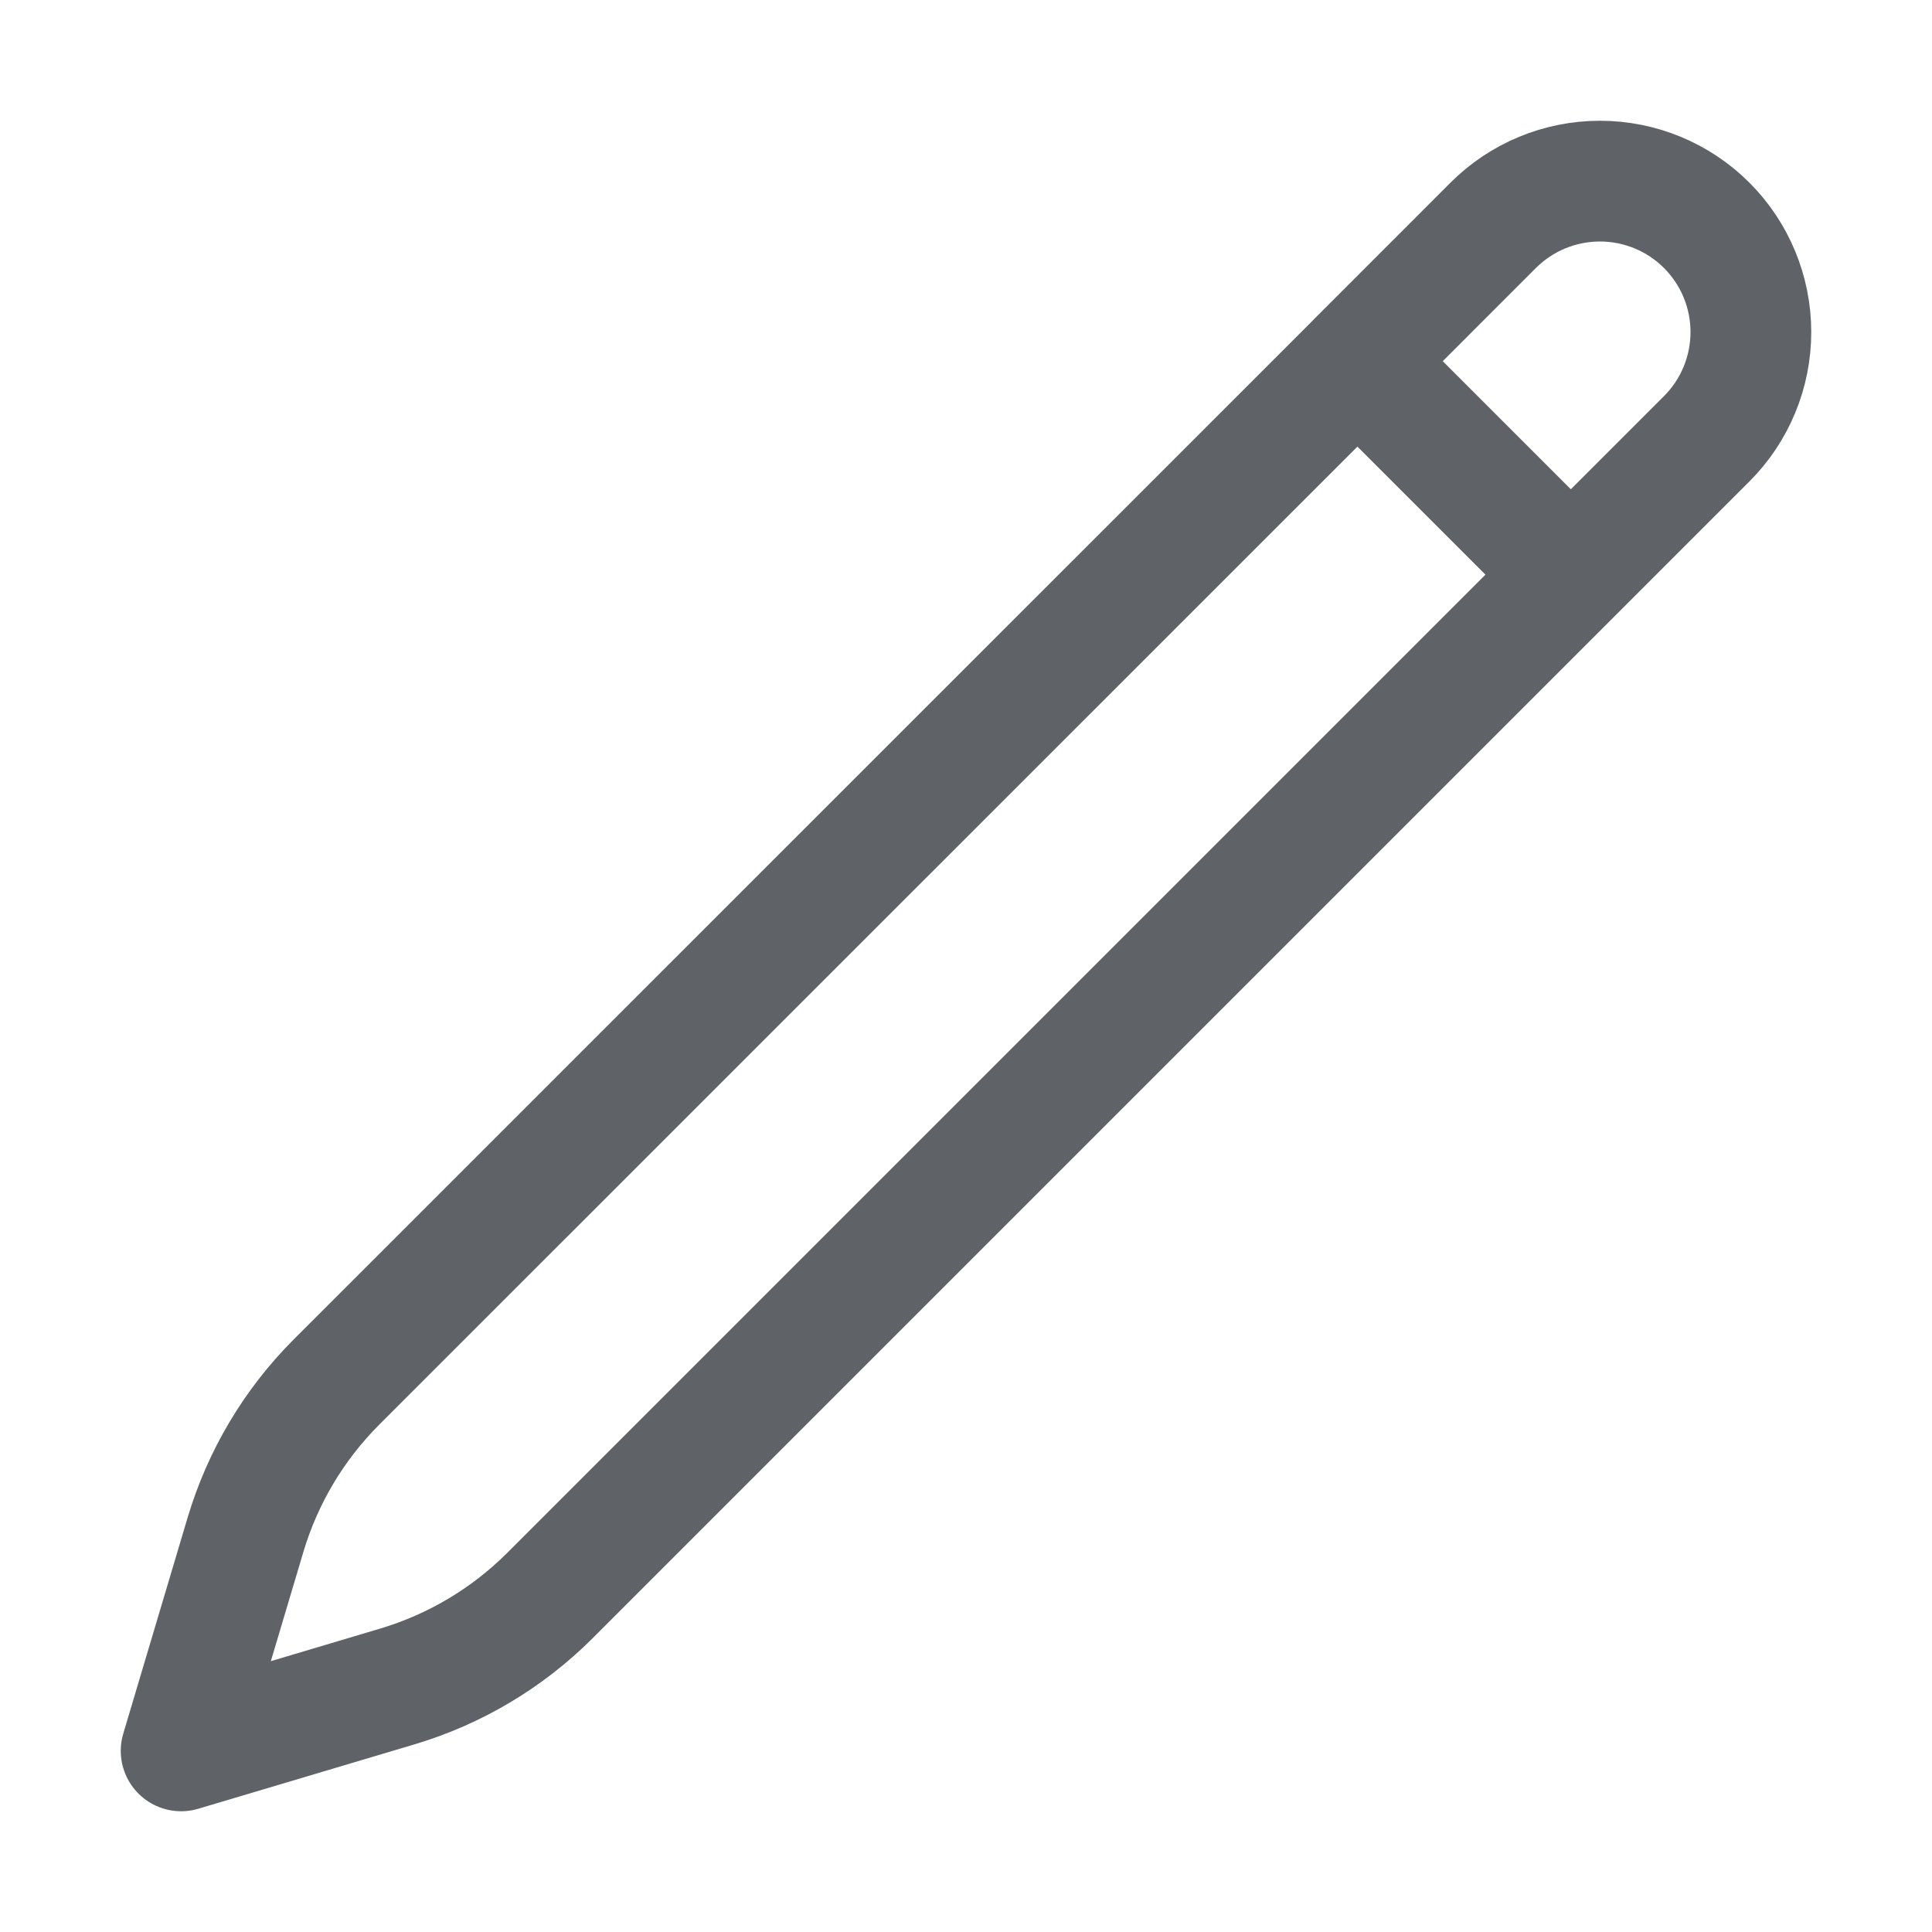
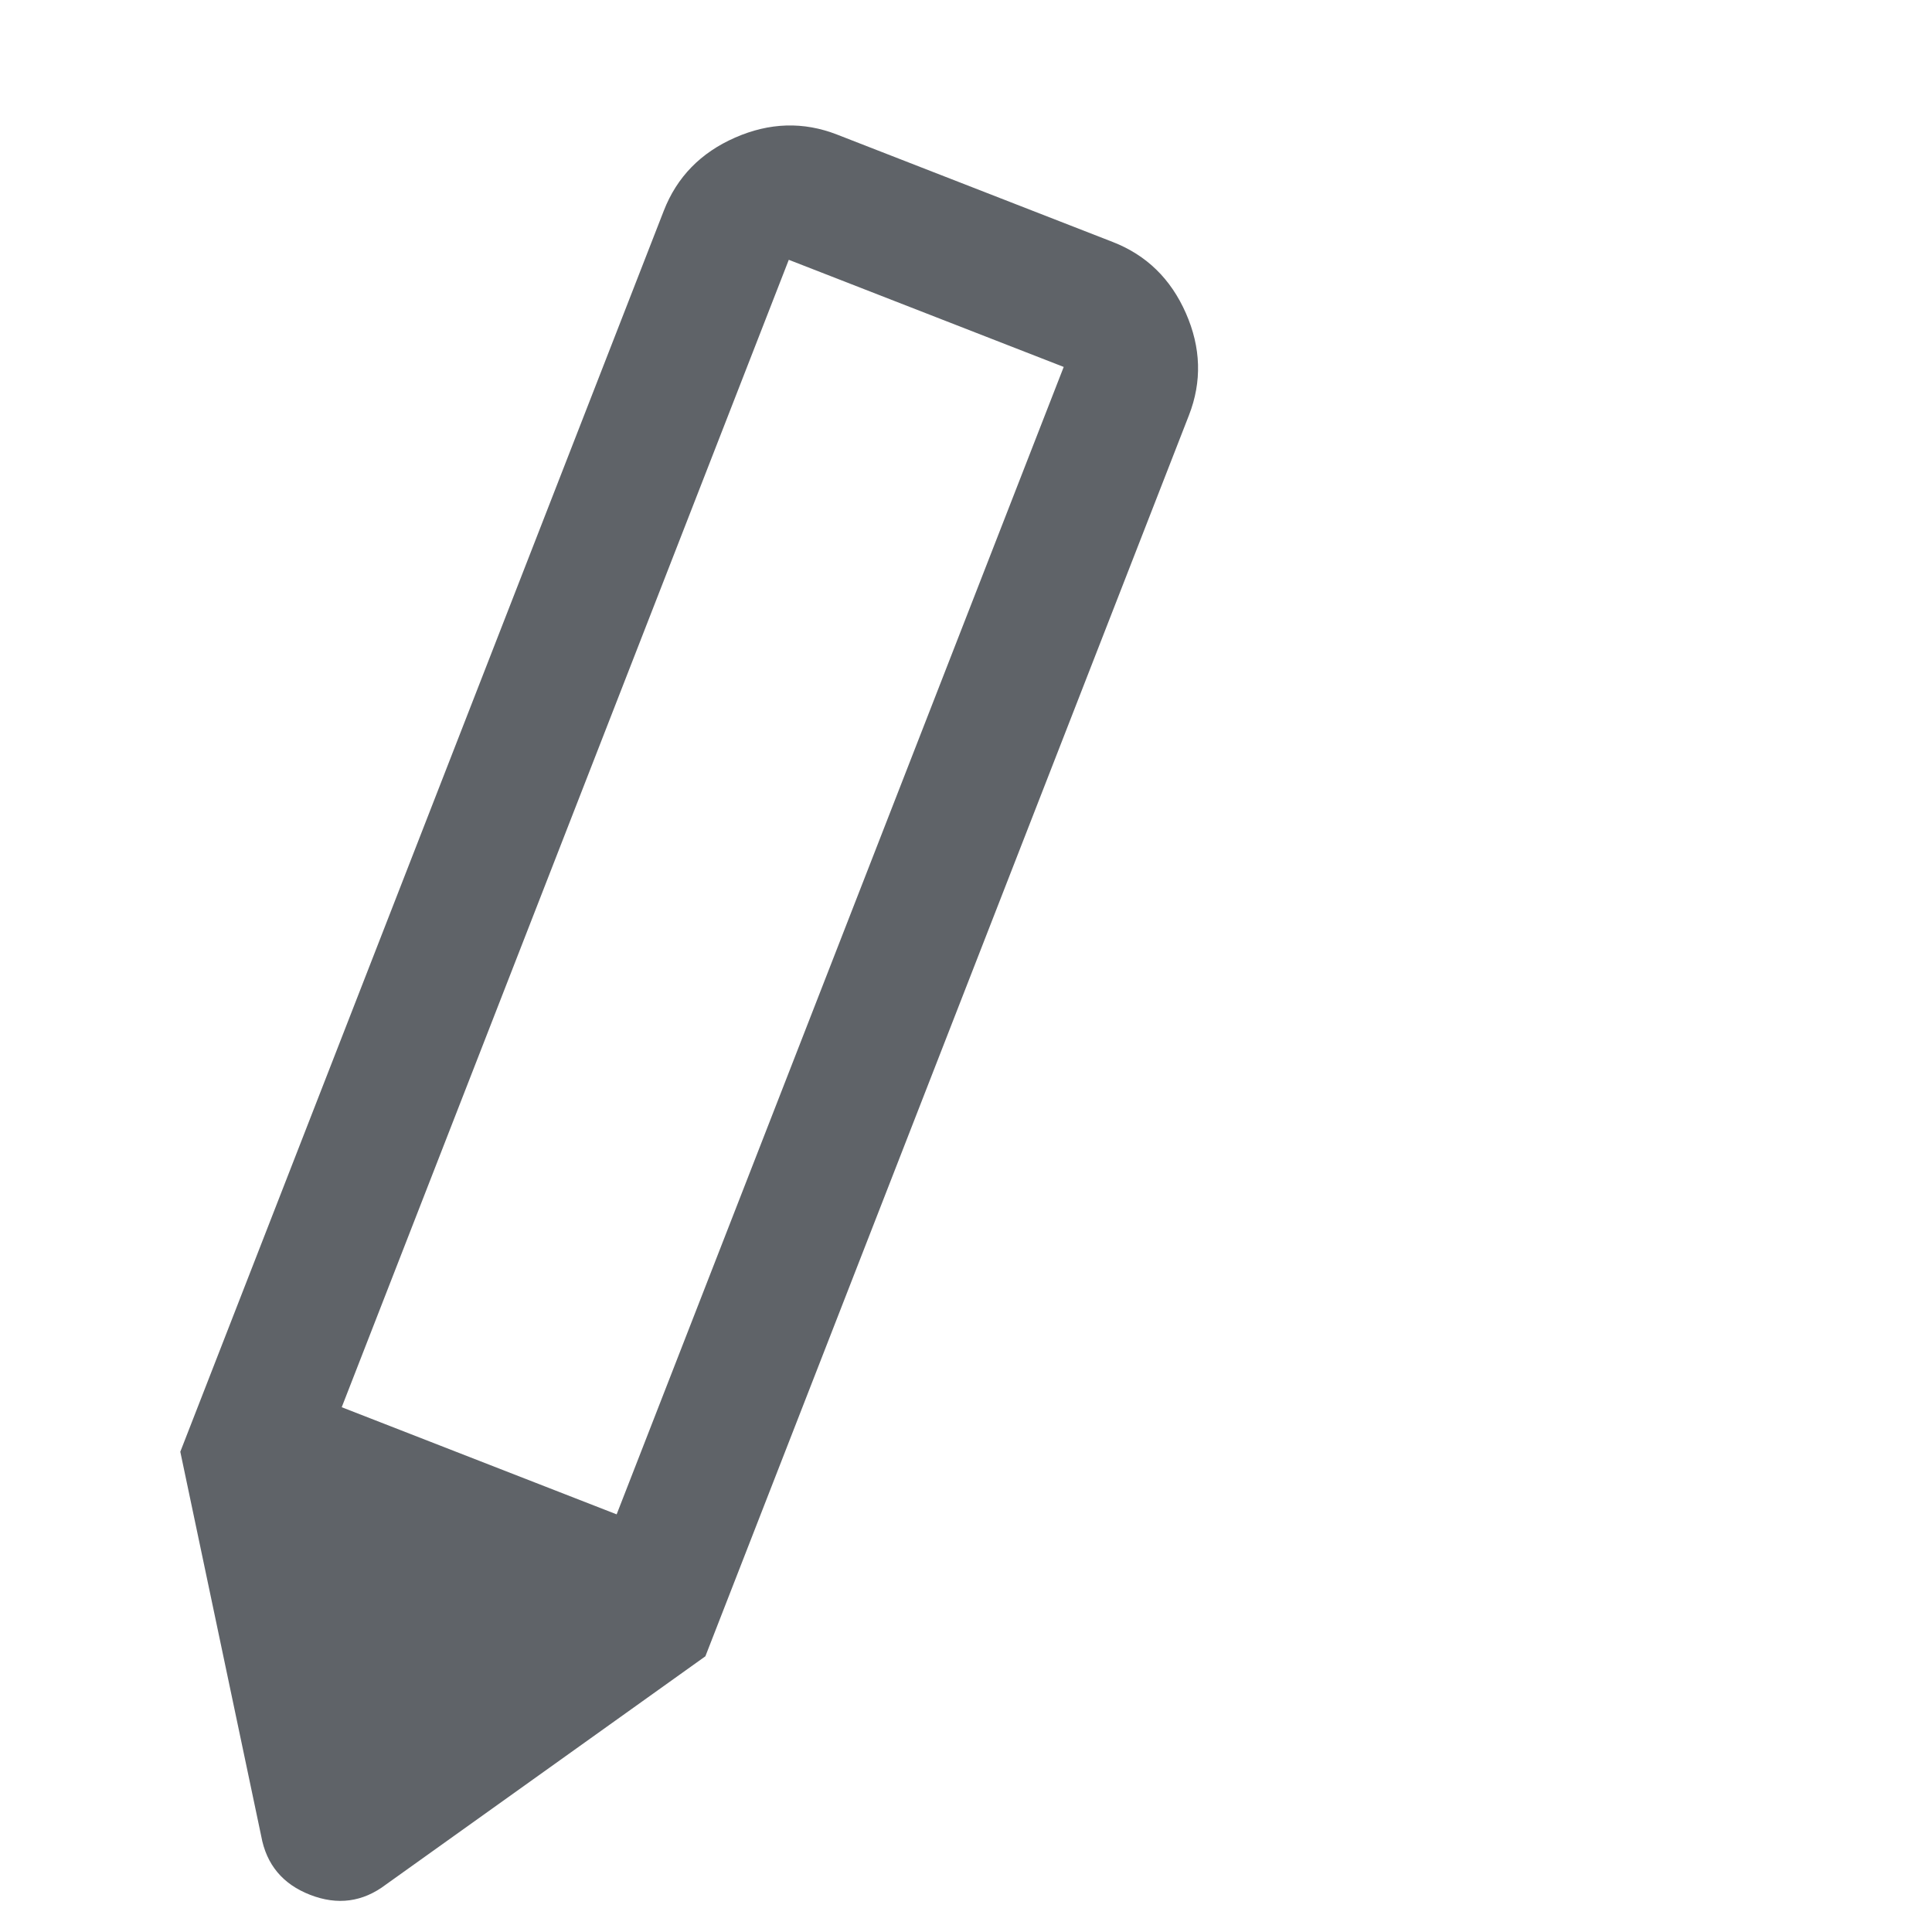
<svg xmlns="http://www.w3.org/2000/svg" width="40" height="40" viewBox="0 0 40 40" fill="none">
-   <path d="M28.103 7.478L30.915 4.665C31.501 4.079 32.296 3.75 33.125 3.75C33.954 3.75 34.749 4.079 35.335 4.665C35.921 5.251 36.25 6.046 36.25 6.875C36.25 7.704 35.921 8.499 35.335 9.085L11.387 33.033C10.505 33.914 9.419 34.561 8.225 34.917L3.75 36.25L5.083 31.775C5.439 30.581 6.086 29.494 6.967 28.613L28.105 7.478H28.103ZM28.103 7.478L32.5 11.875" stroke="#5F6368" stroke-width="2.5" stroke-linecap="round" stroke-linejoin="round" />
+   <mask id="mask0_2703_13713" style="mask-type:alpha" maskUnits="userSpaceOnUse" x="0" y="0" width="40" height="40">
+     <rect width="40" height="40" fill="#D9D9D9" />
+   </mask>
+   <g mask="url(#mask0_2703_13713)">
+     <path d="M7.988 39.019C7.51 39.381 6.987 39.451 6.42 39.23C5.852 39.009 5.515 38.603 5.408 38.014L3.733 30.057L14.604 34.292L7.988 39.019ZM14.604 34.292L3.733 30.057L13.744 4.361C14.015 3.666 14.507 3.161 15.219 2.849C15.931 2.536 16.635 2.515 17.33 2.786L23.041 5.011C23.736 5.282 24.24 5.773 24.553 6.485C24.866 7.197 24.887 7.901 24.616 8.597L14.604 34.292ZM16.331 5.379L7.075 29.135L12.767 31.353L22.023 7.597L16.331 5.379Z" fill="#5F6368" />
+   </g>
</svg>
